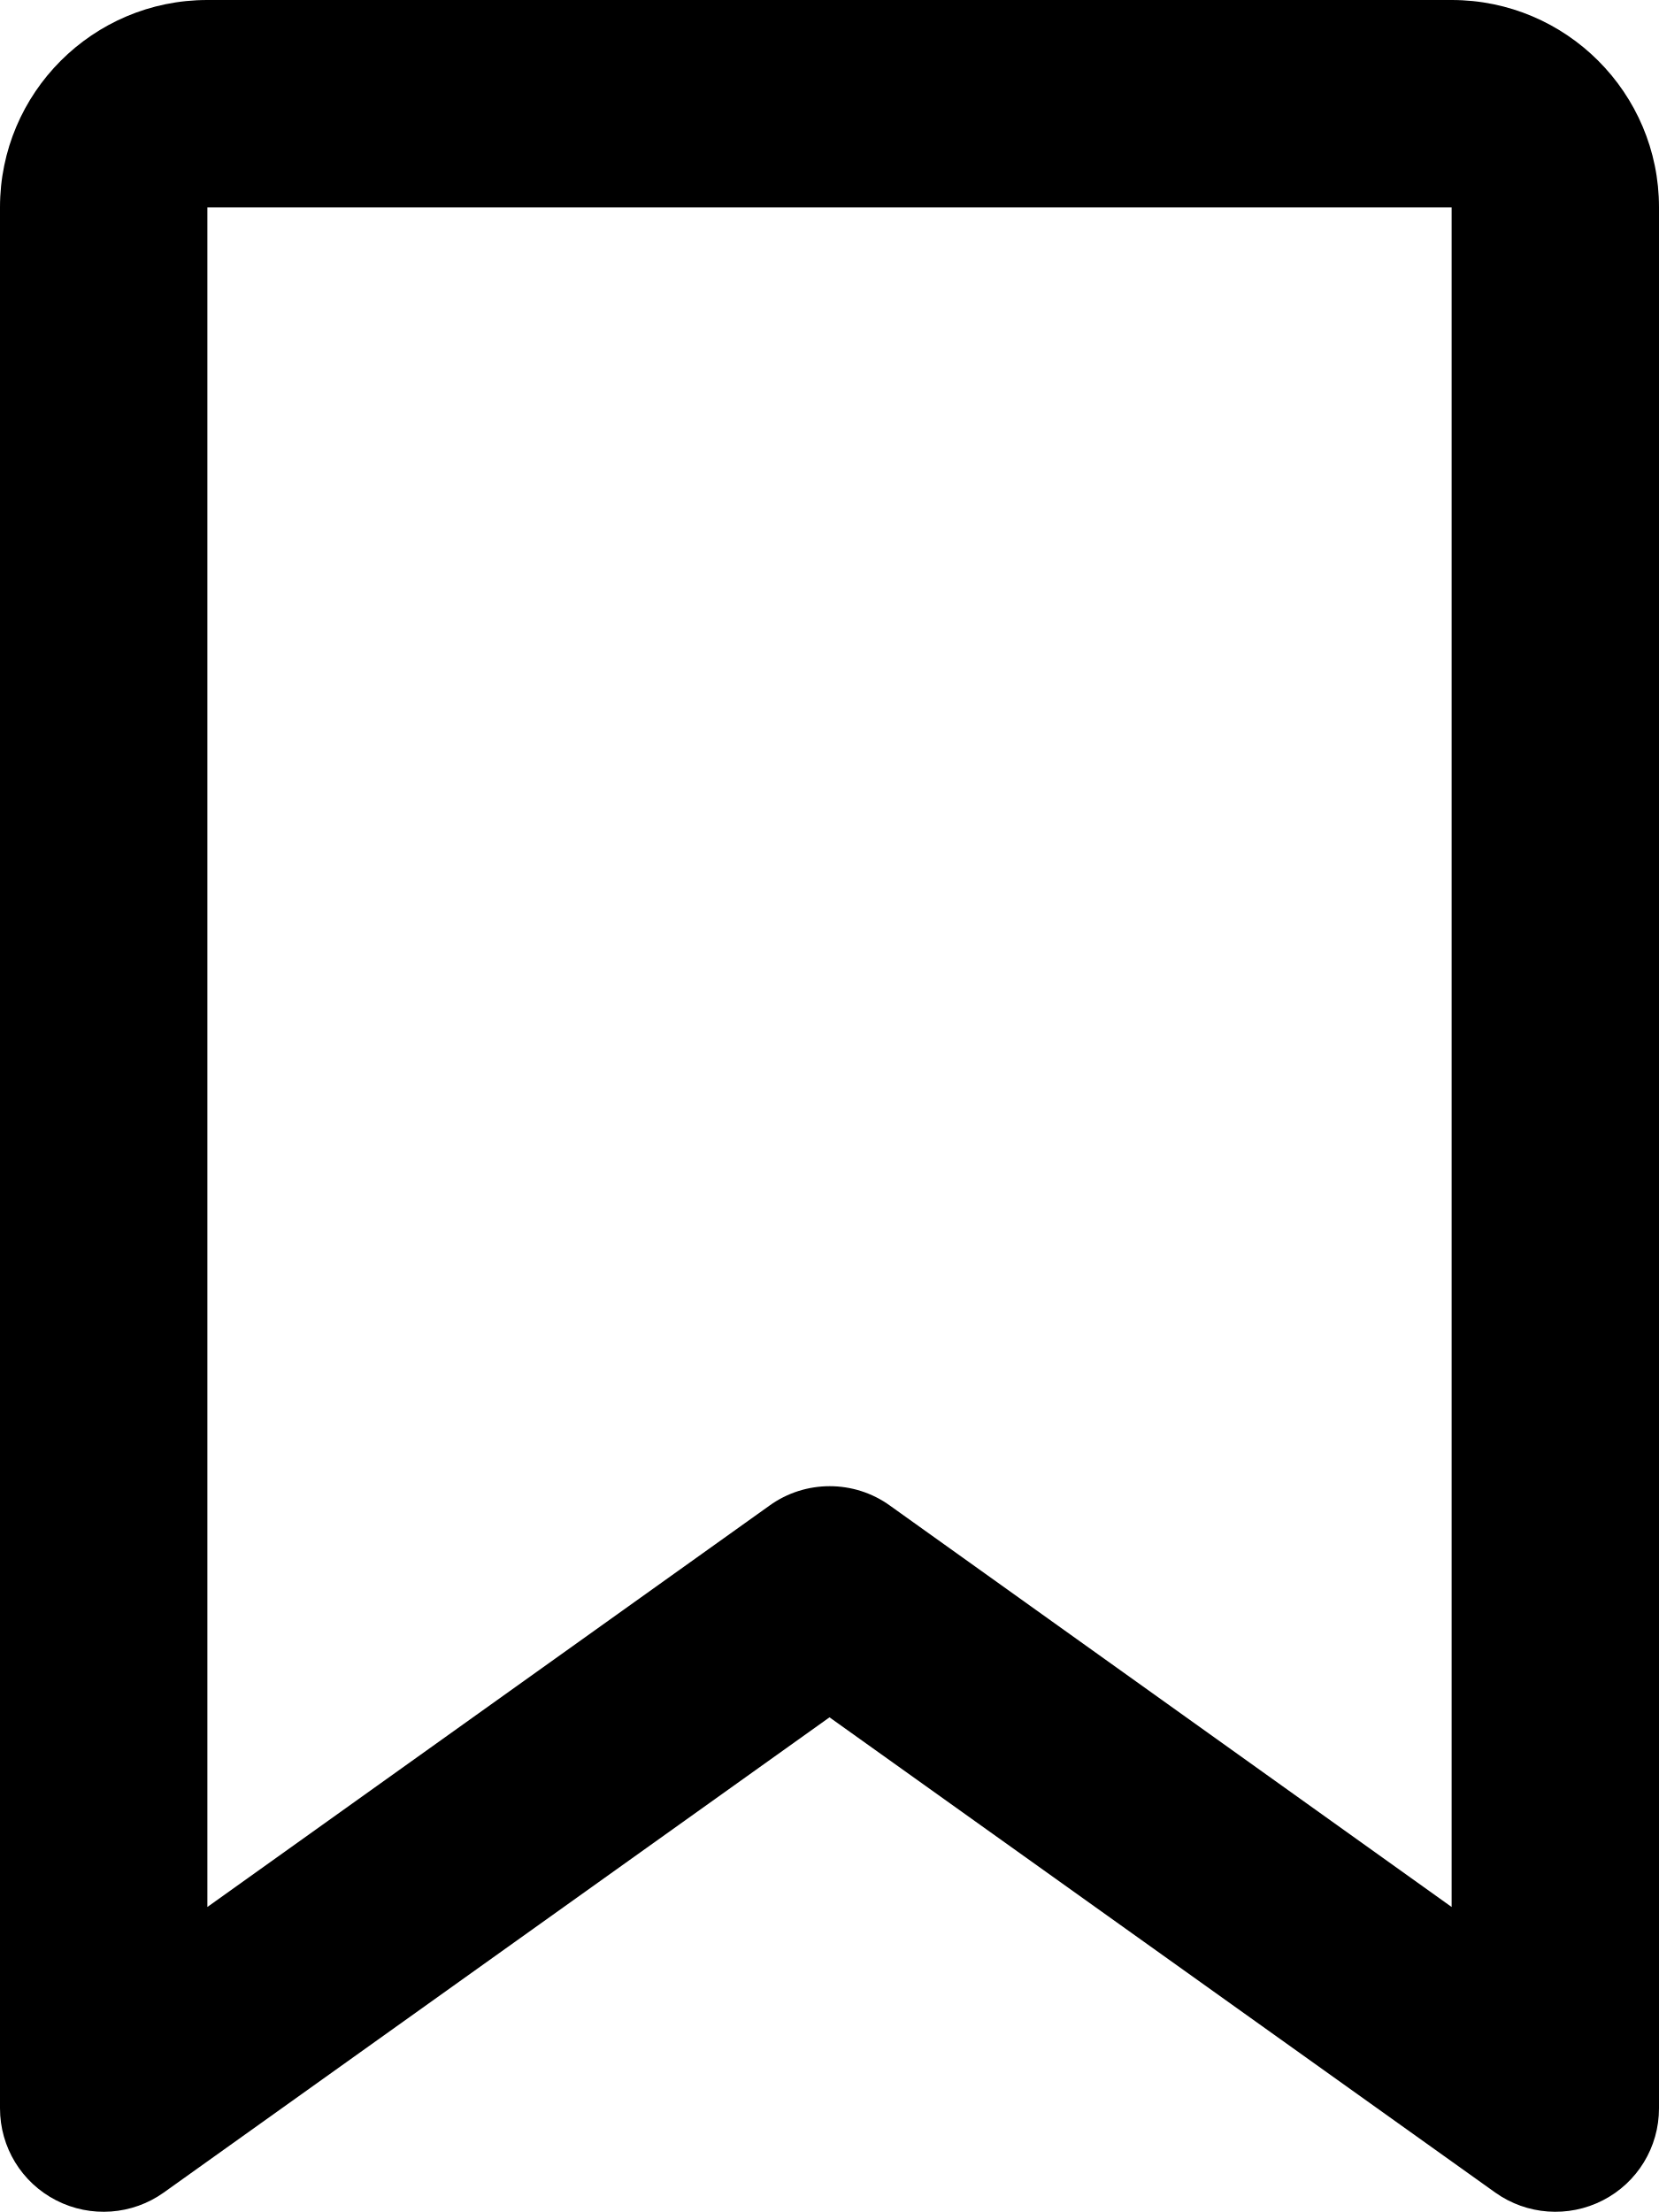
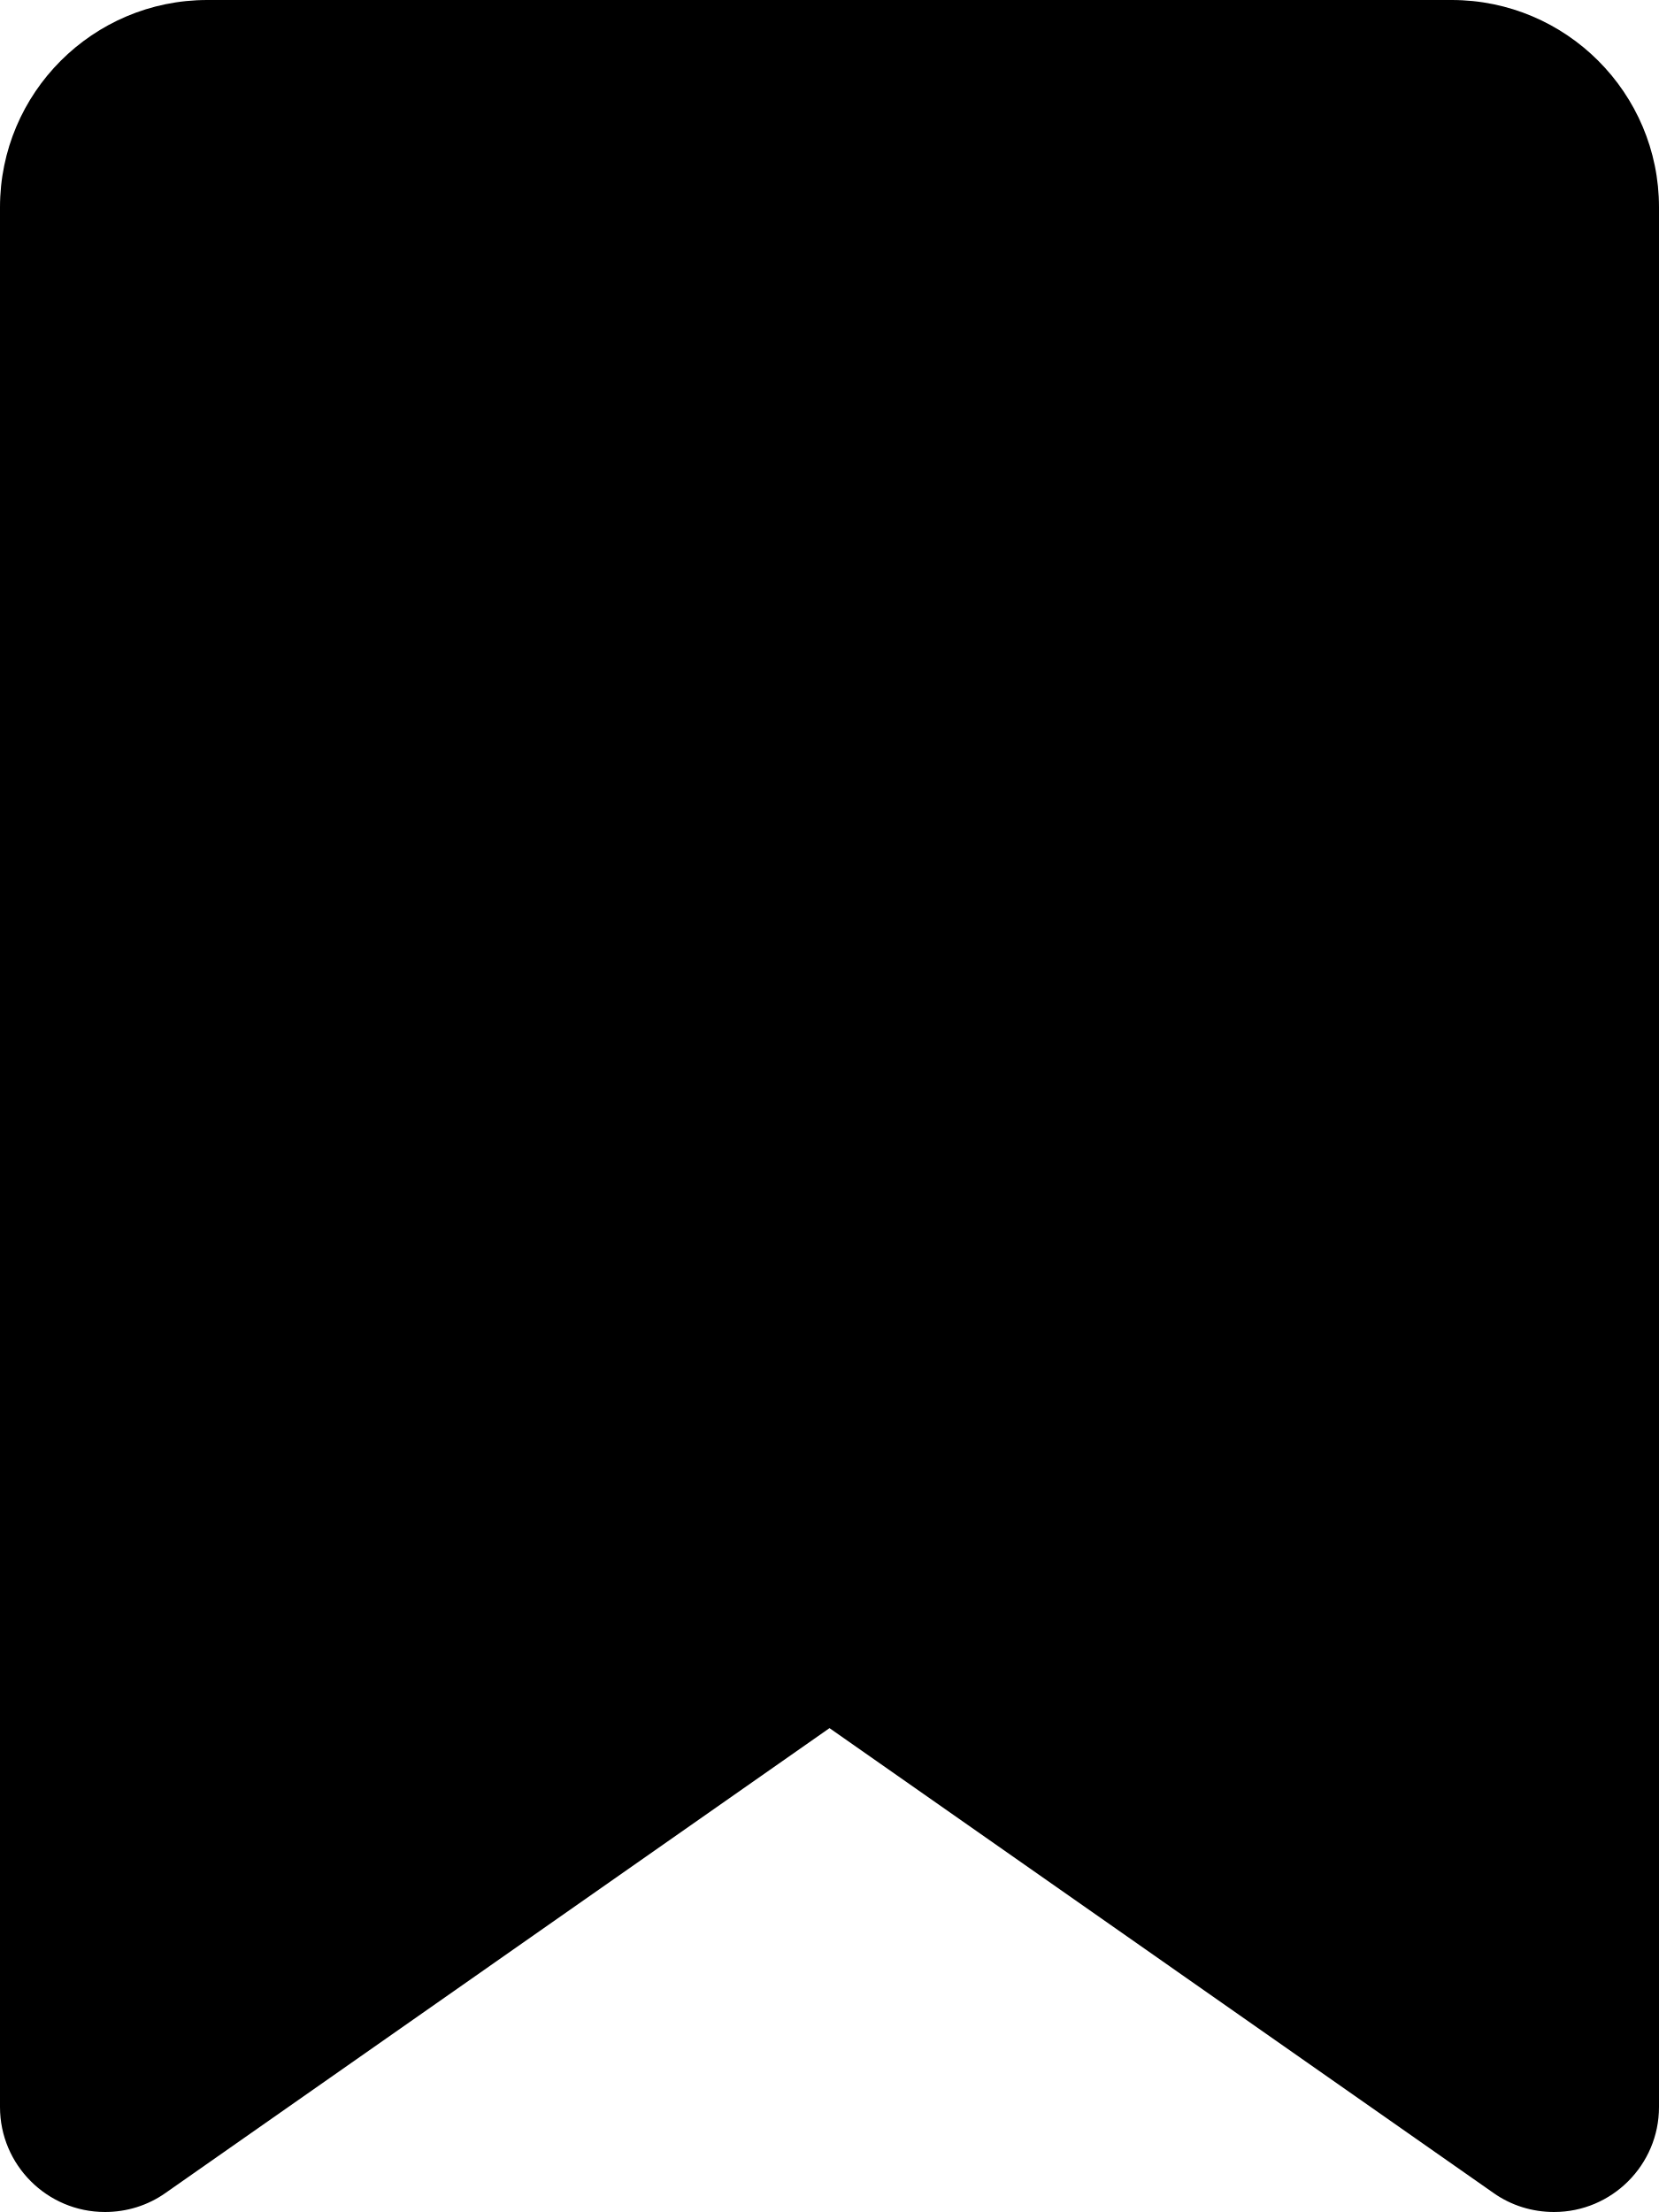
<svg xmlns="http://www.w3.org/2000/svg" viewBox="0 0 384 512">
-   <path d="M0 48C0 21.5 21.5 0 48 0l0 48V441.4l130.1-92.9c8.3-6 19.6-6 27.9 0L336 441.4V48H48V0H336c26.5 0 48 21.5 48 48V488c0 9-5 17.2-13 21.3s-17.6 3.4-24.9-1.8L192 397.5 37.9 507.5c-7.3 5.2-16.9 5.9-24.9 1.8S0 497 0 488V48z" />
+   <path d="M0 48V487.7C0 501.1 10.9 512 24.3 512c5 0 9.9-1.5 14-4.4L192 400 345.7 507.6c4.1 2.9 9 4.4 14 4.4c13.4 0 24.3-10.9 24.3-24.3V48c0-26.5-21.5-48-48-48H48C21.5 0 0 21.5 0 48z" />
</svg>
